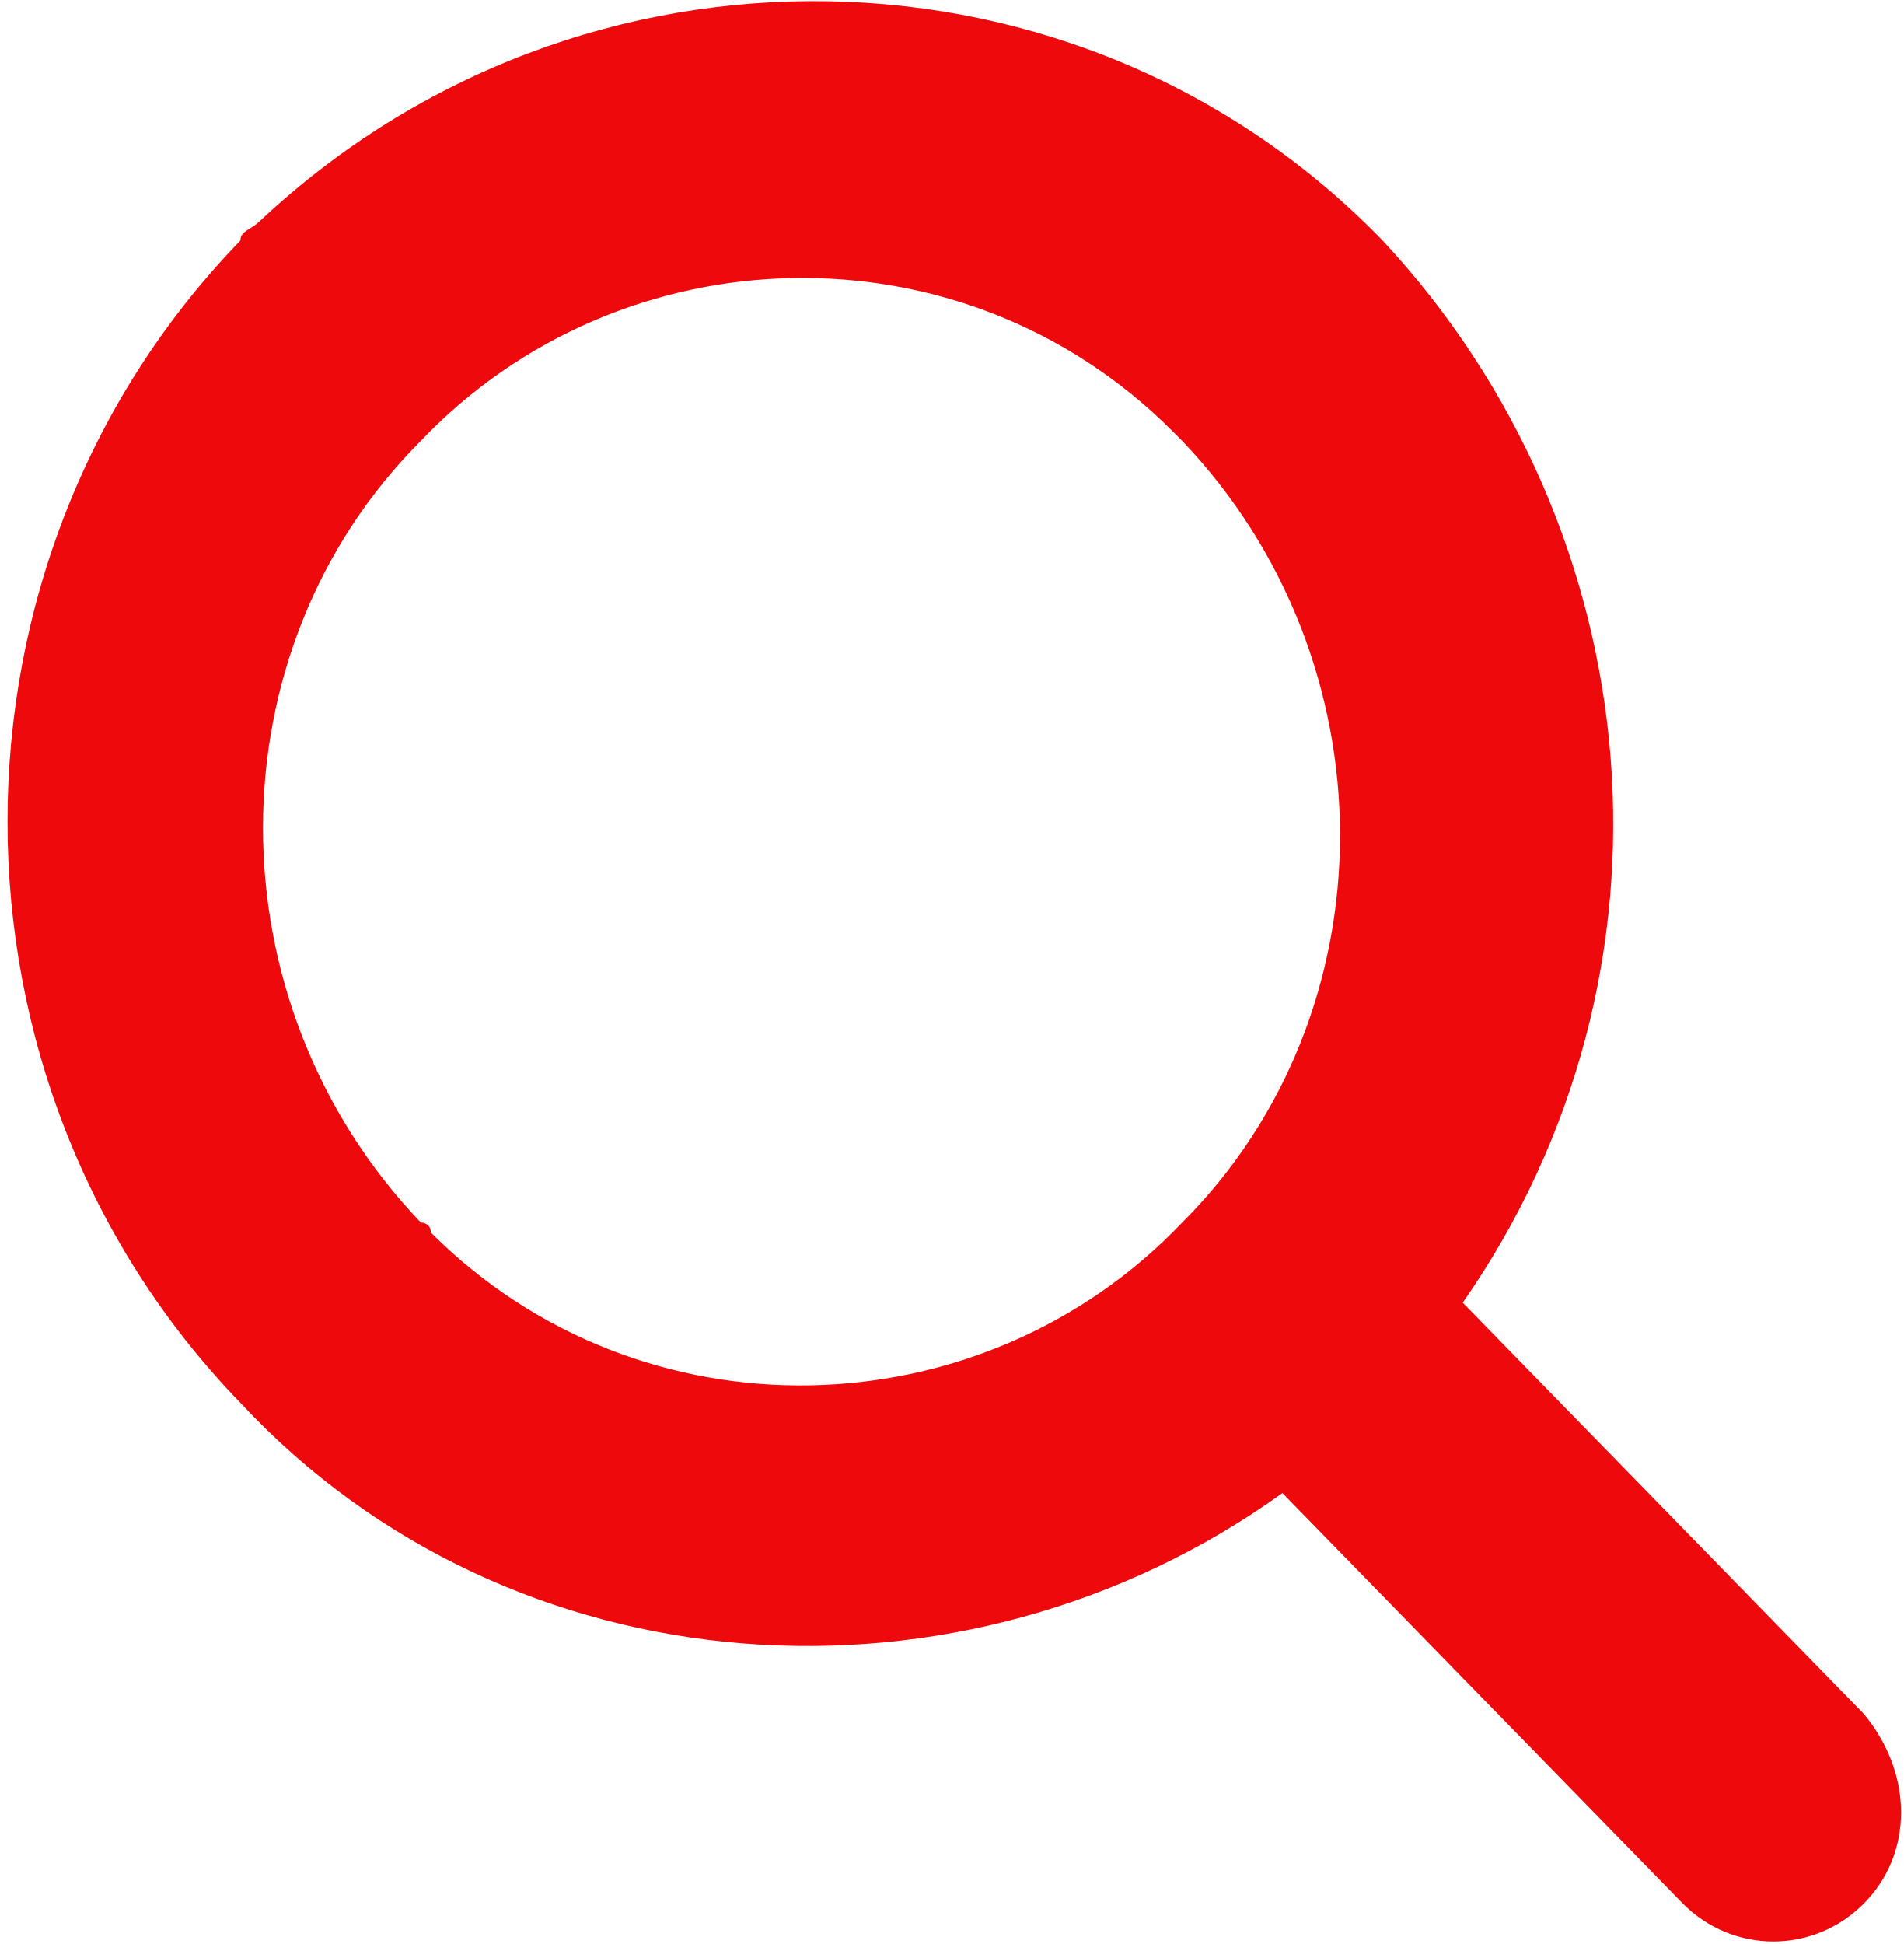
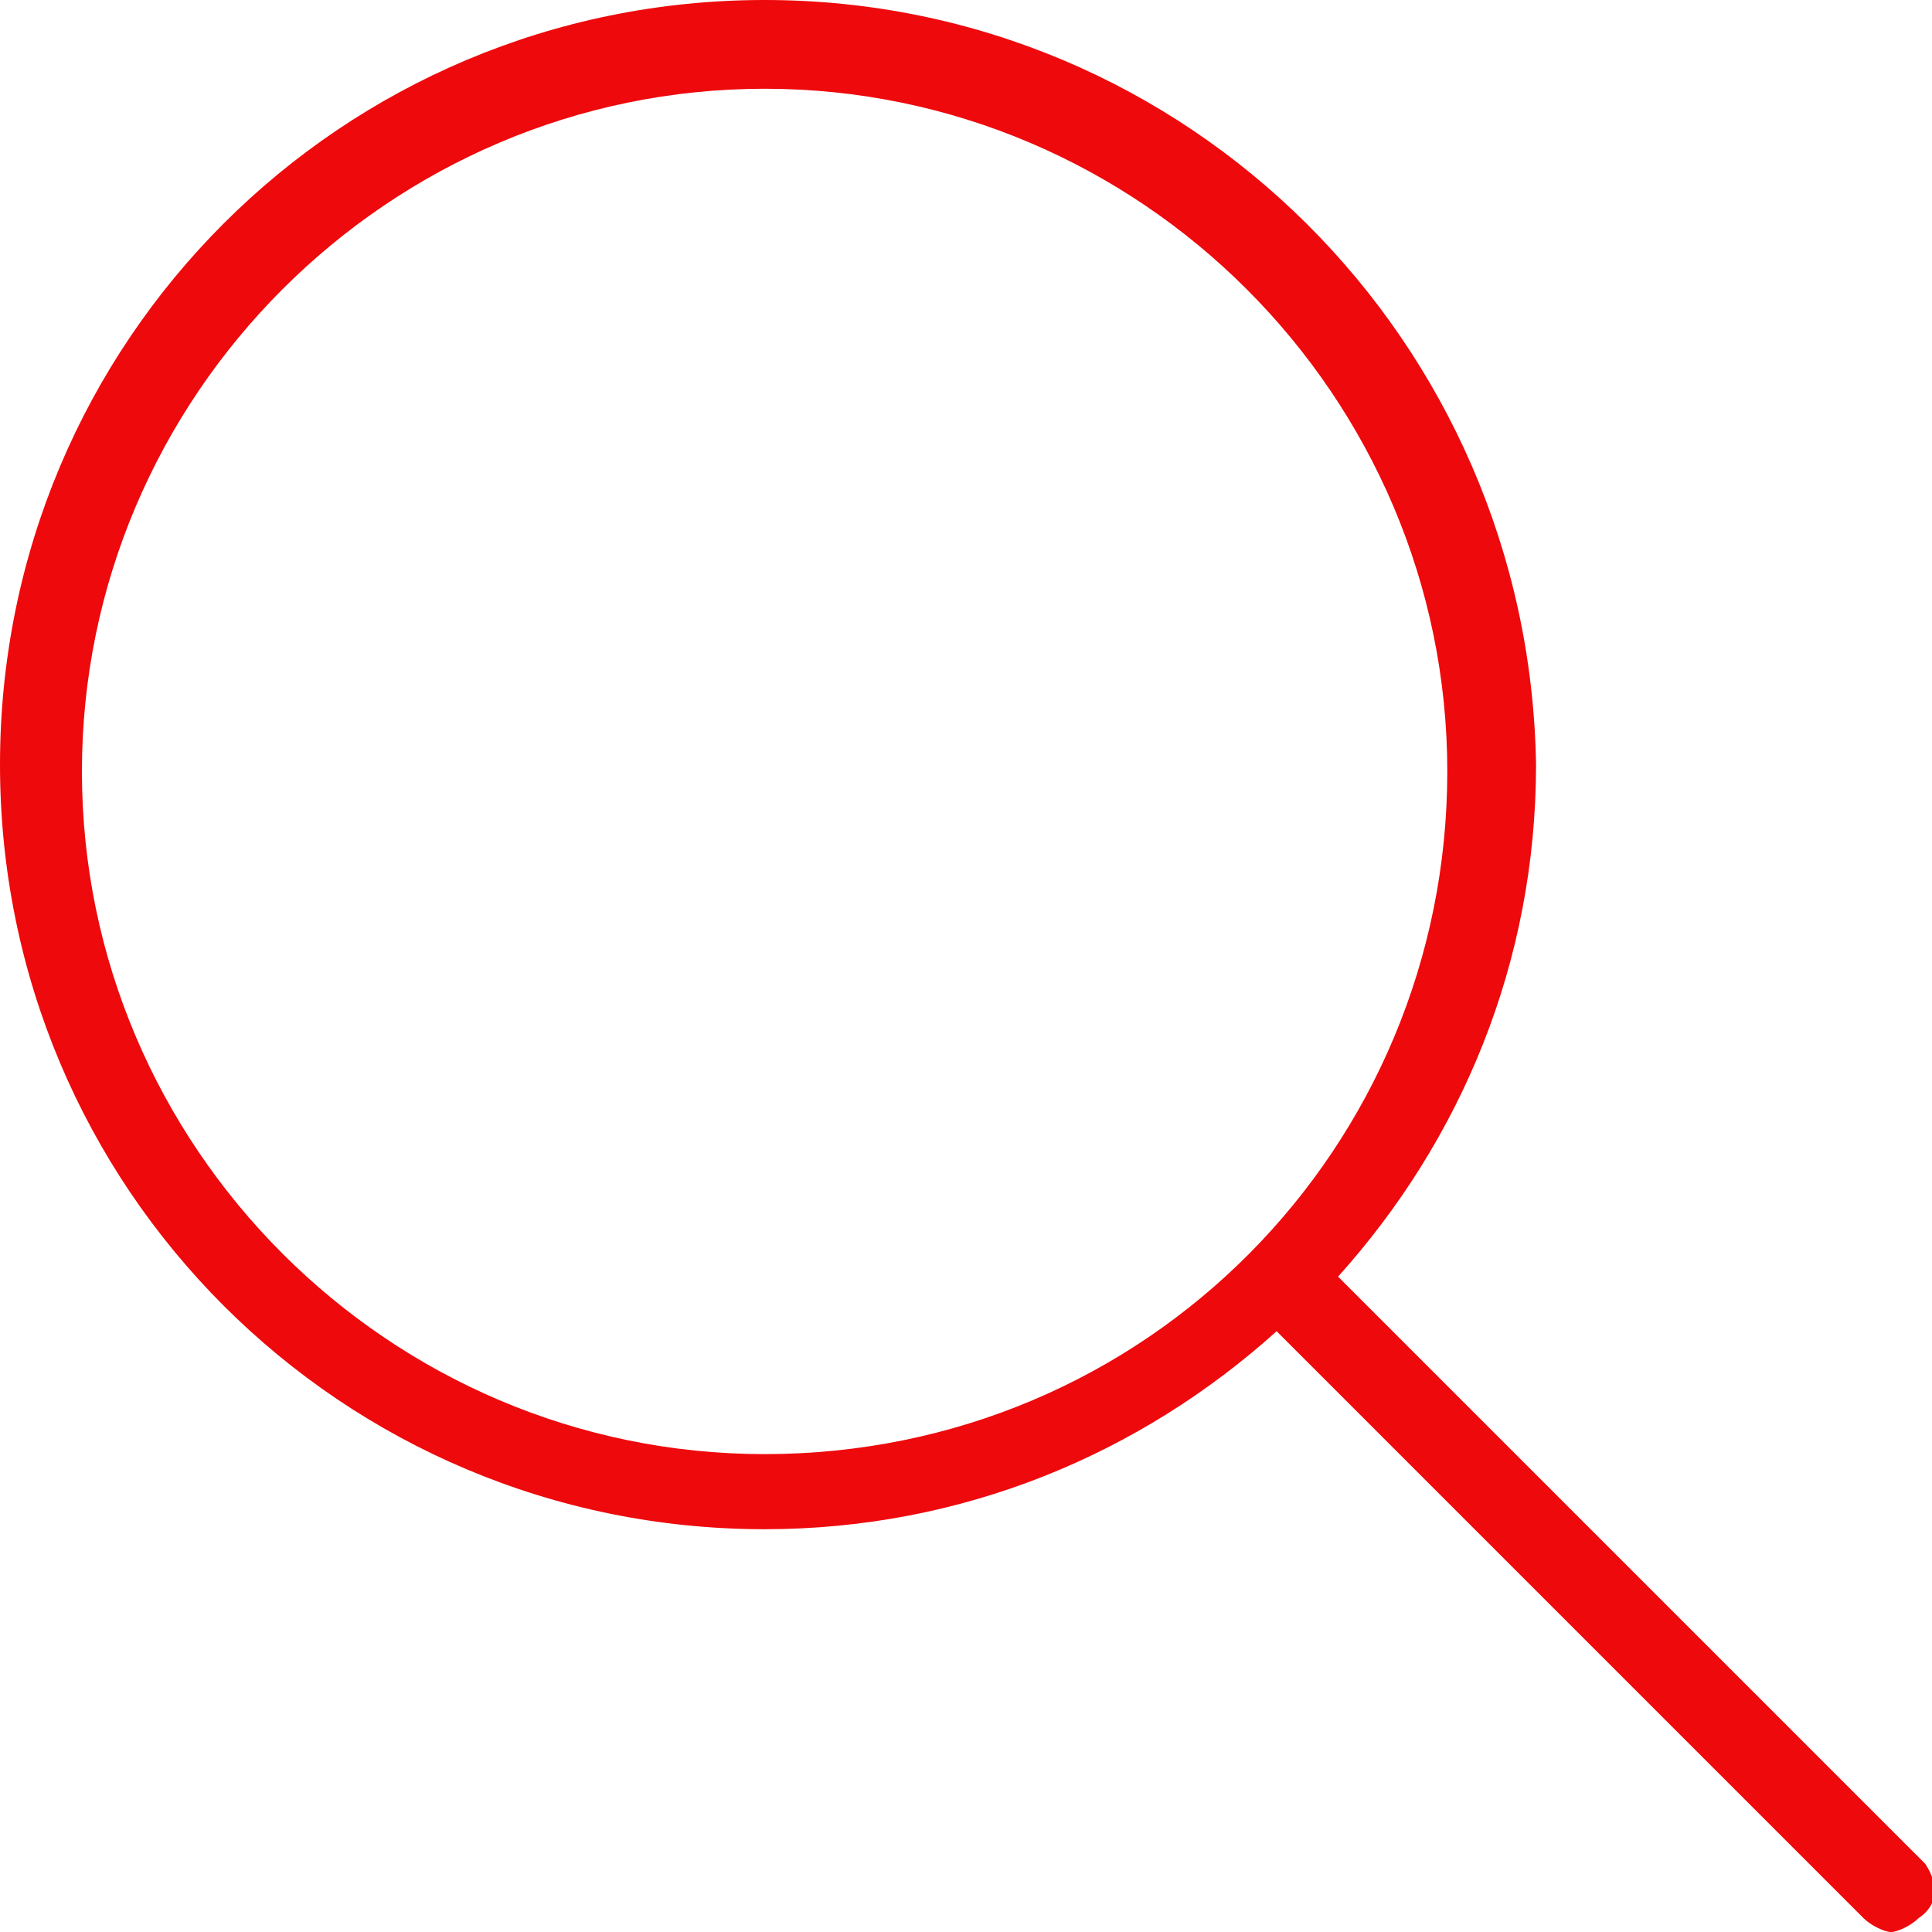
- <svg xmlns="http://www.w3.org/2000/svg" version="1.1" id="Layer_1" x="0px" y="0px" viewBox="0 0 19 19.4" style="enable-background:new 0 0 19 19.4;" xml:space="preserve">
+ <svg xmlns="http://www.w3.org/2000/svg" version="1.1" id="Layer_1" x="0px" y="0px" viewBox="0 0 28.3 28.3" style="enable-background:new 0 0 28.3 28.3;" xml:space="preserve">
  <style type="text/css">
	.st0{fill:#EE090C;}
</style>
-   <path id="Path_215" class="st0" d="M18.6,17.1l-4-4.1c2.3-3.3,1.9-7.7-0.8-10.6c-3-3.1-8-3.2-11.2-0.2C2.5,2.3,2.4,2.3,2.4,2.4  c-3.1,3.2-3.1,8.4,0,11.6c2.7,2.9,7.2,3.2,10.4,0.9l4,4.1c0.5,0.5,1.3,0.5,1.8,0c0,0,0,0,0,0C19.1,18.5,19.1,17.7,18.6,17.1z   M4.2,12.2c-2.1-2.2-2.1-5.7,0-7.8c2-2.1,5.4-2.2,7.5-0.1c0,0,0.1,0.1,0.1,0.1c2.1,2.2,2.1,5.7,0,7.8c-2,2.1-5.4,2.2-7.5,0.1  C4.3,12.2,4.2,12.2,4.2,12.2L4.2,12.2z" />
+   <g>
+     <g>
+       <path class="st0" d="M28.2,27.3l-8.6-8.6c1.8-2,2.9-4.6,2.9-7.5C22.4,5,17.4,0,11.2,0S0,5,0,11.2s5,11.2,11.2,11.2    c2.9,0,5.5-1.1,7.5-2.9l8.6,8.6c0.1,0.1,0.3,0.2,0.4,0.2s0.3-0.1,0.4-0.2C28.4,27.9,28.4,27.6,28.2,27.3z M11.2,21.3    c-5.5,0-10-4.5-10-10s4.5-10,10-10s10,4.5,10,10S16.8,21.3,11.2,21.3z" />
+     </g>
+   </g>
</svg>
